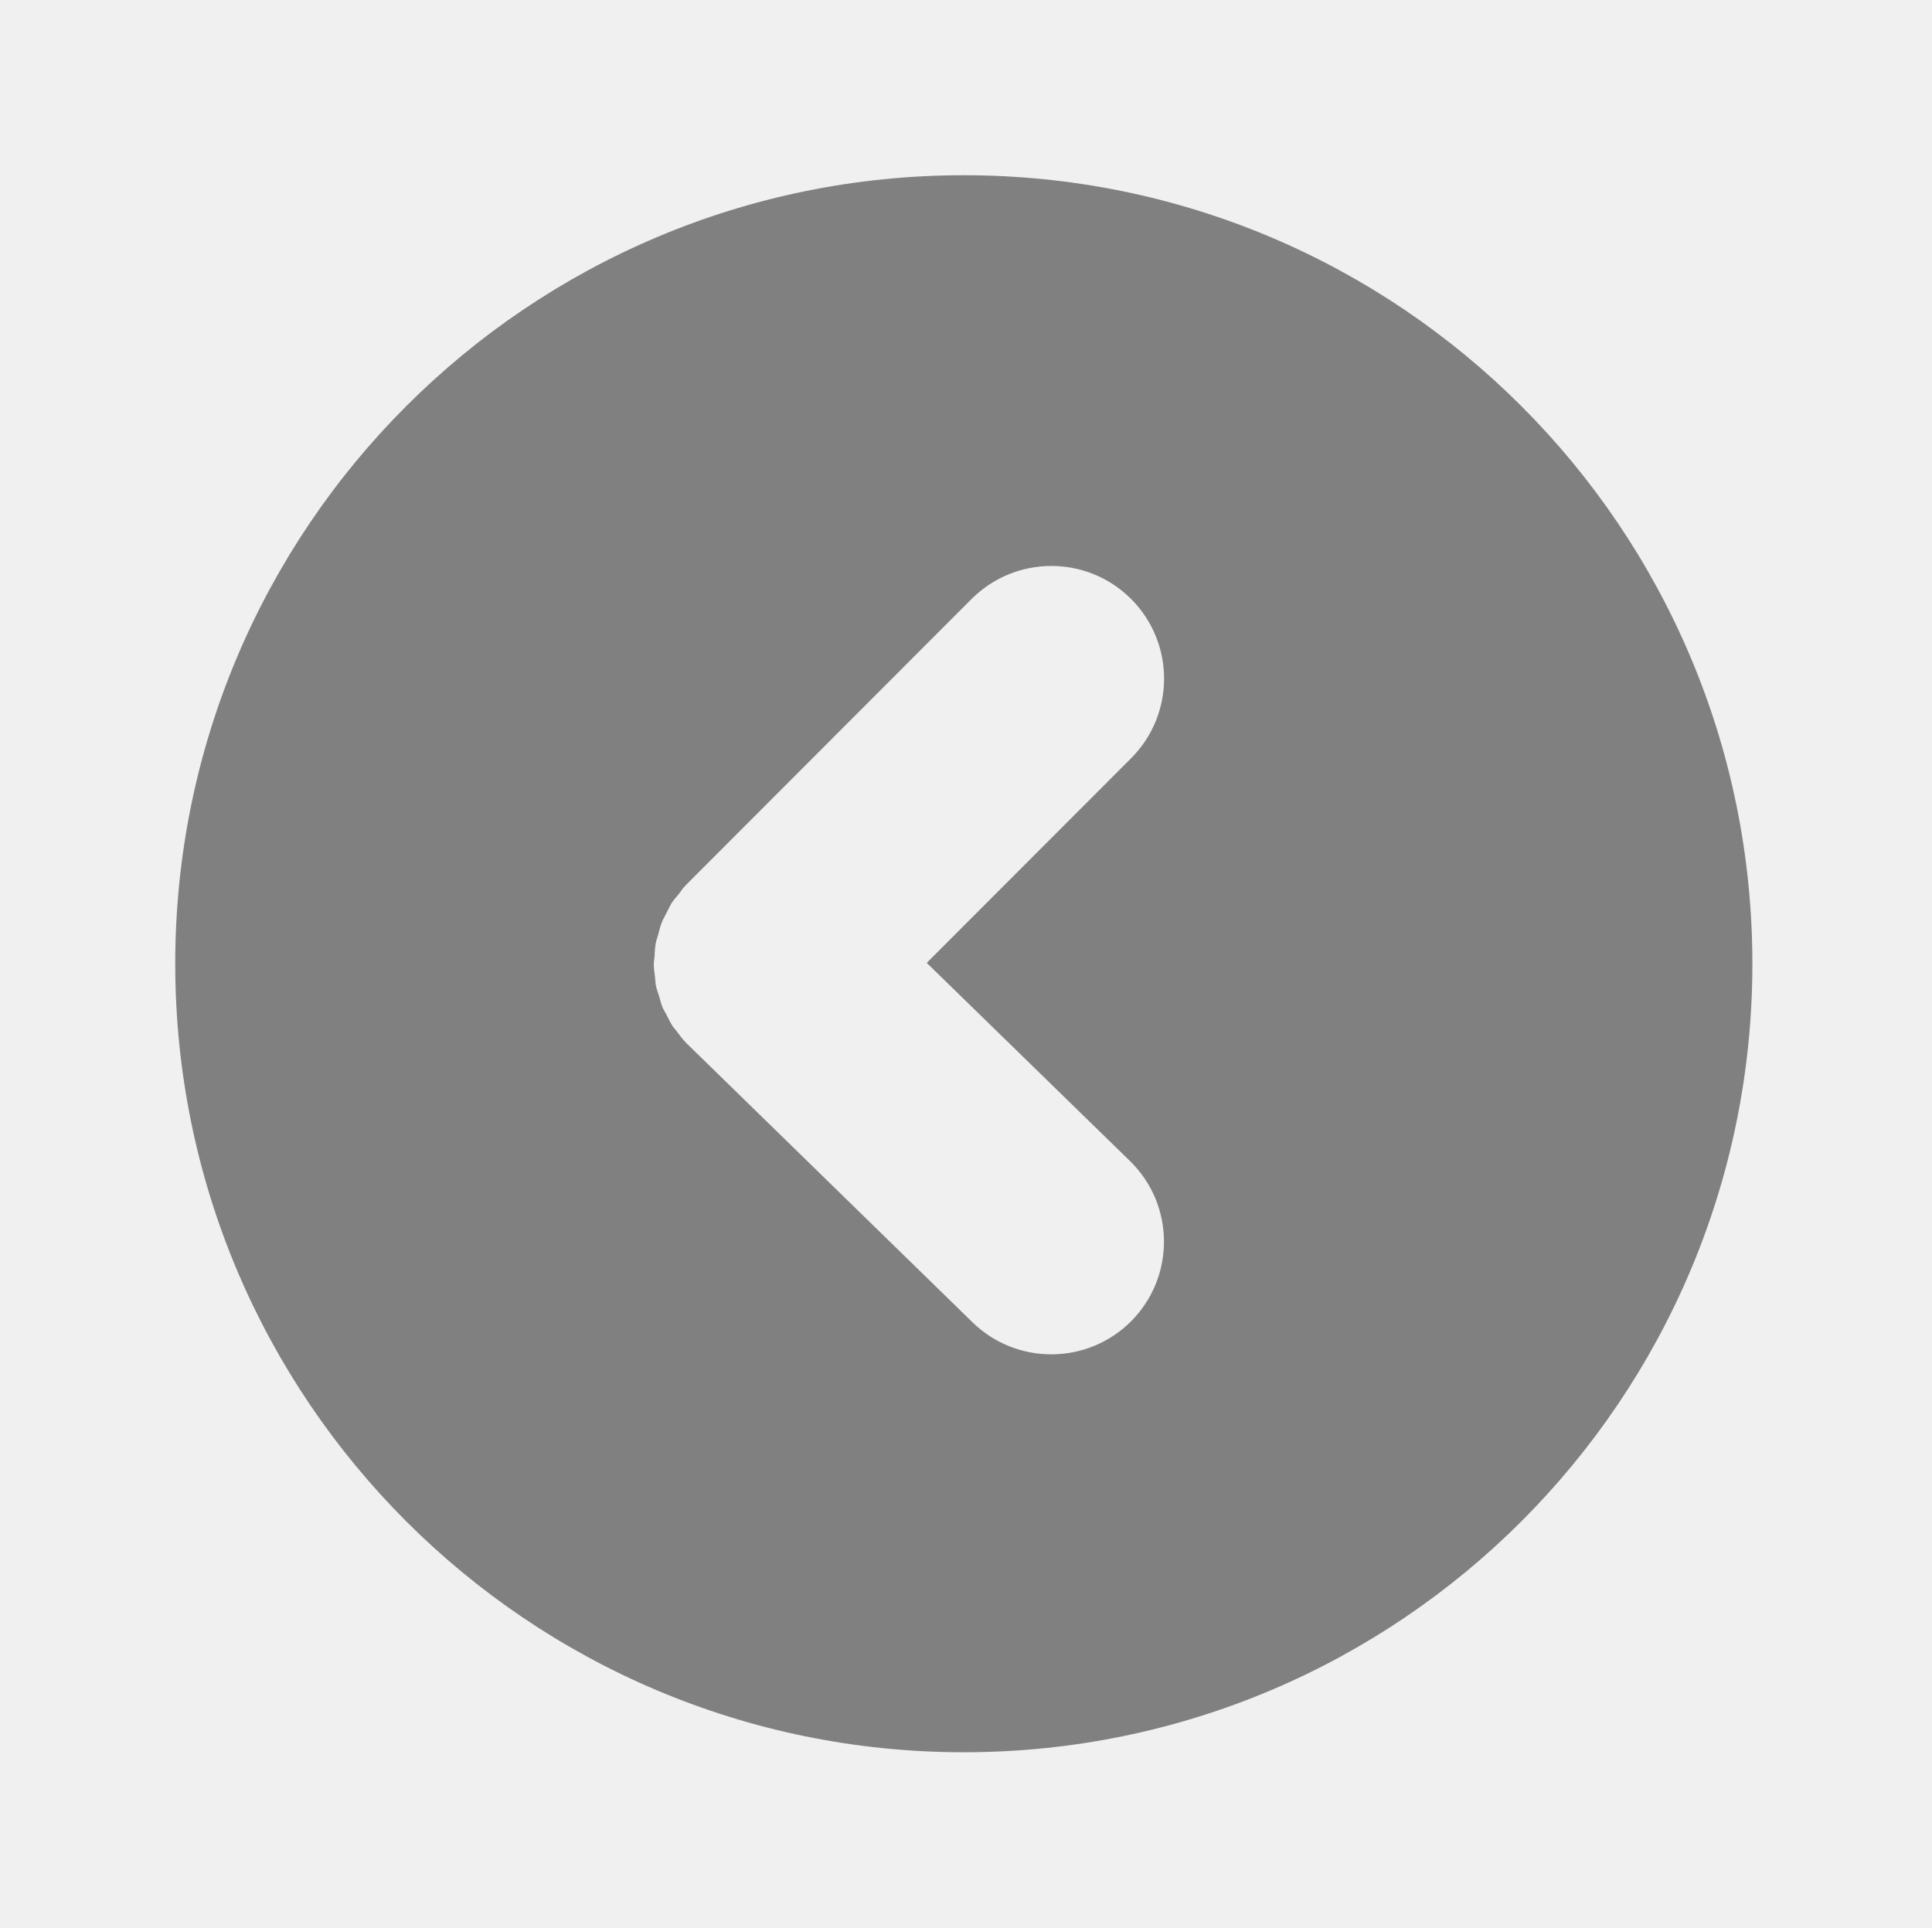
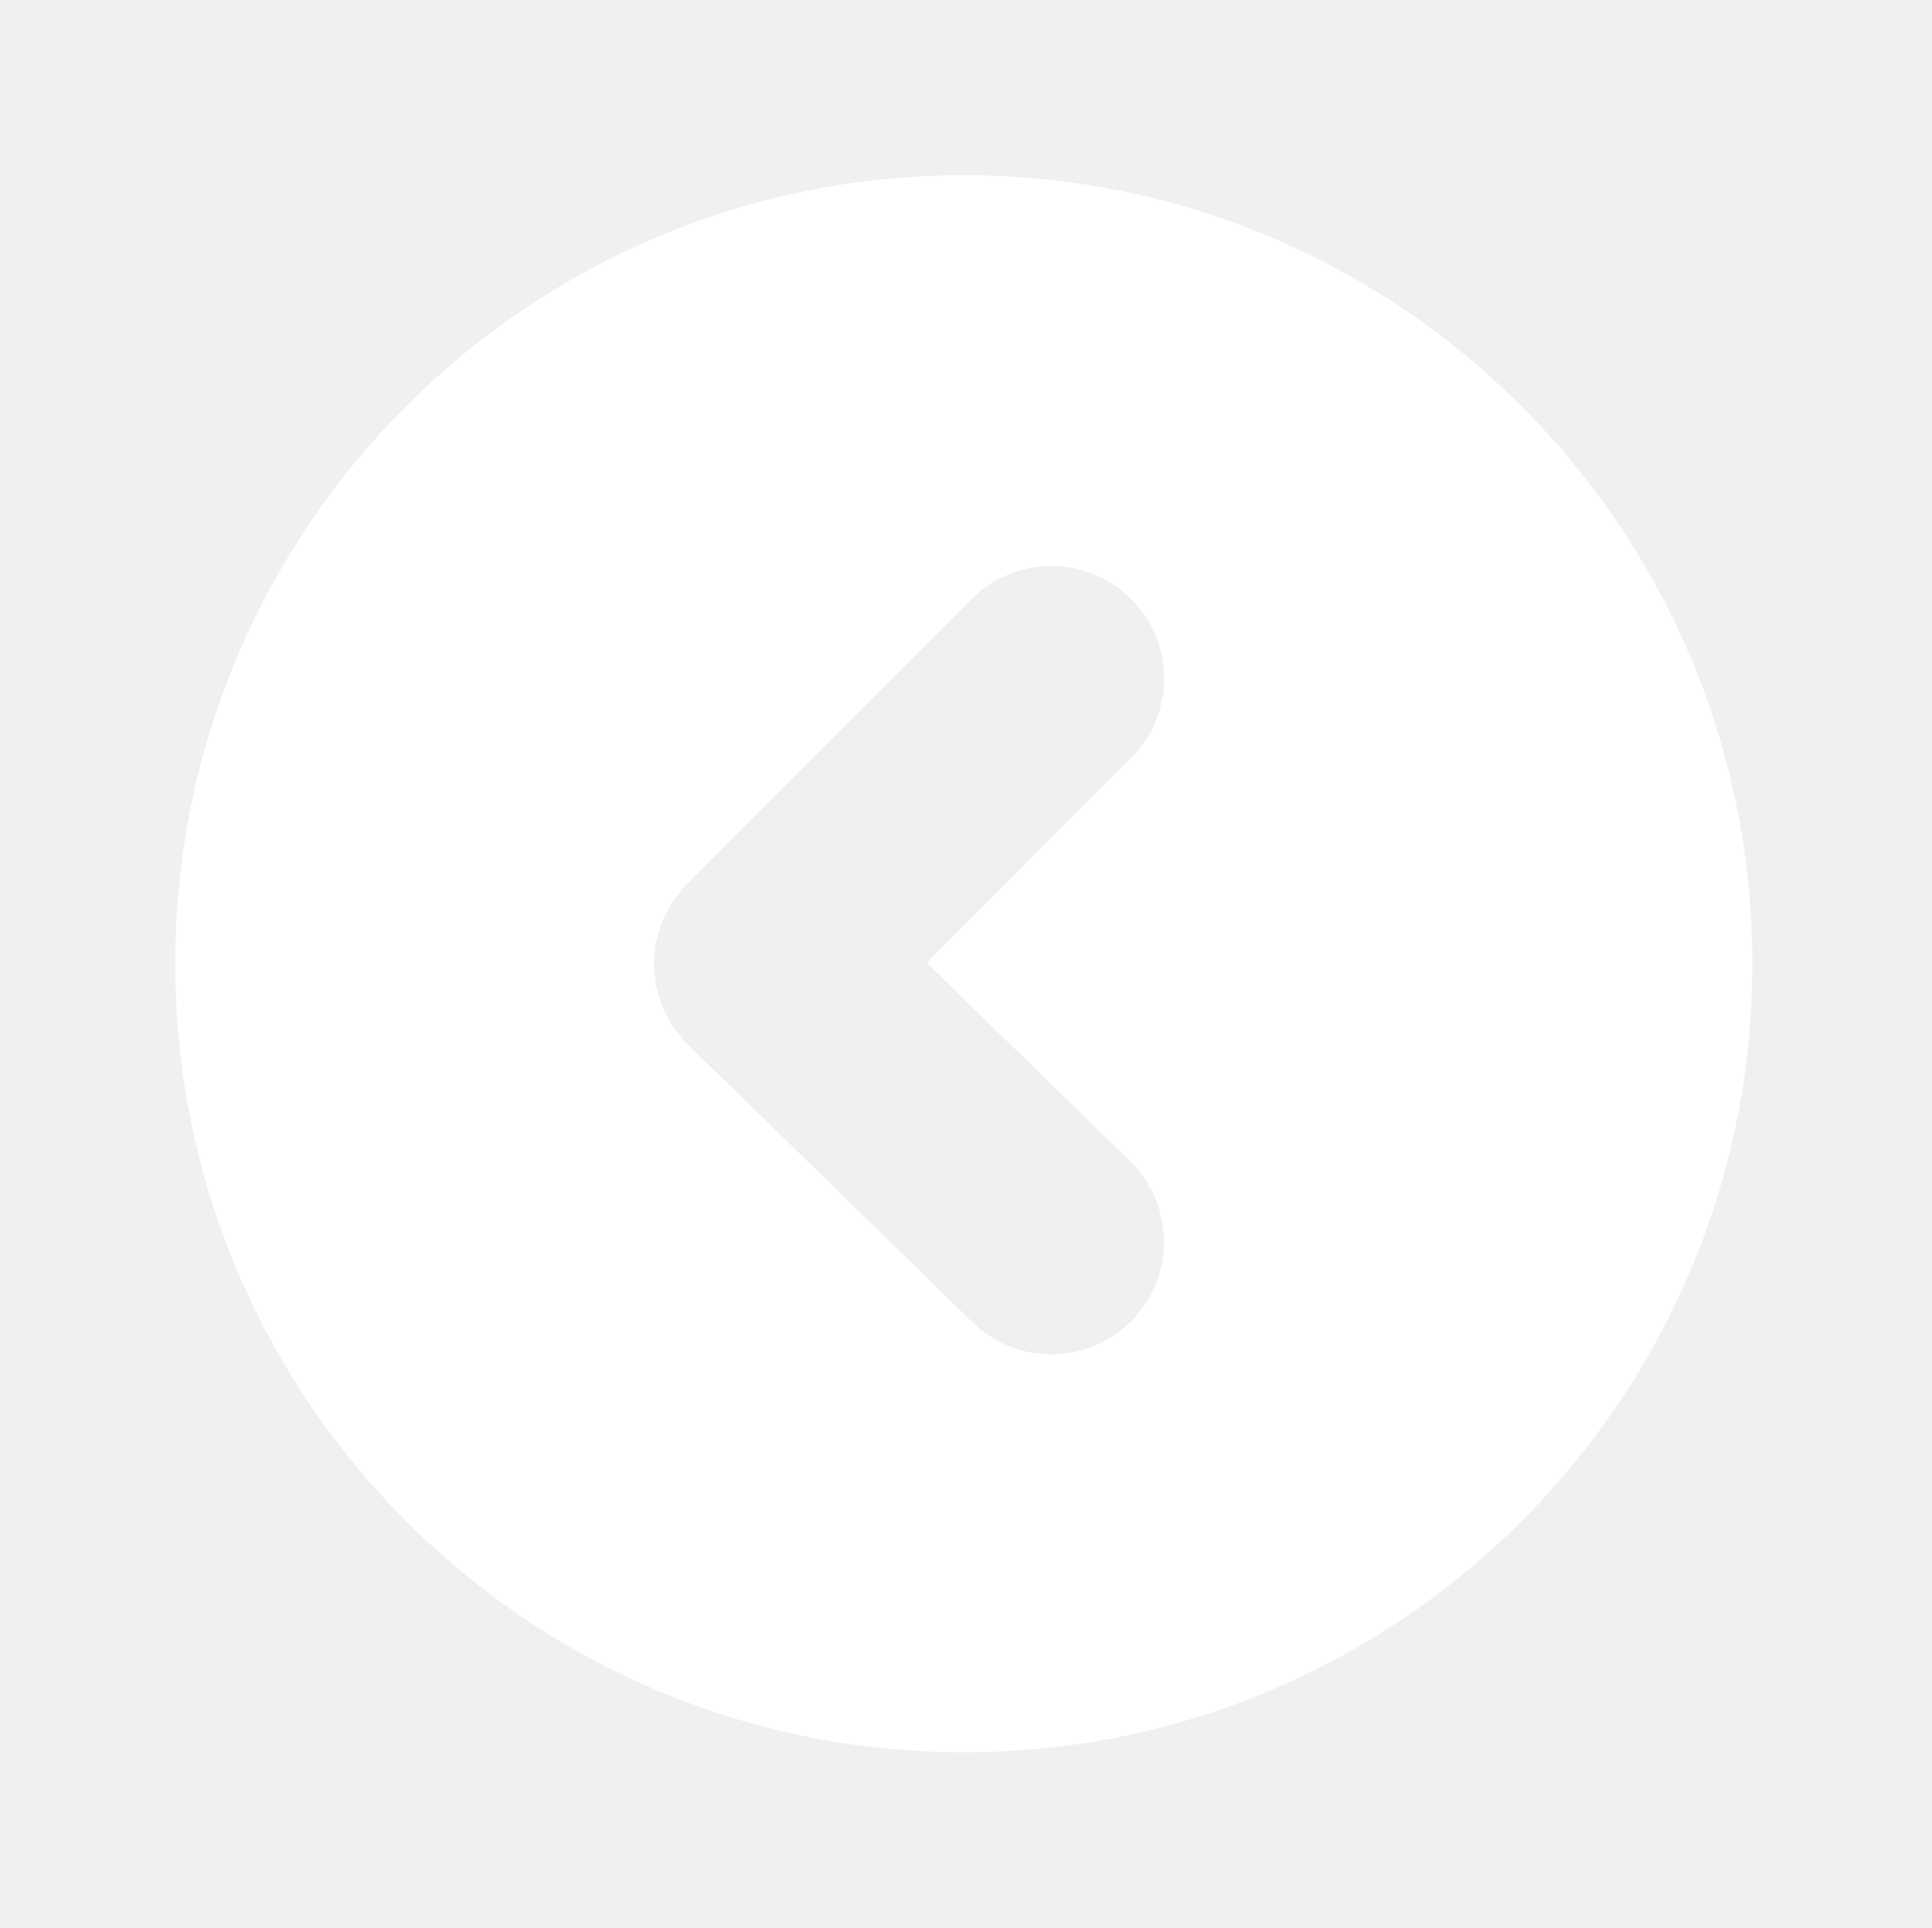
<svg xmlns="http://www.w3.org/2000/svg" enable-background="new 0 0 55.125 55" height="55px" version="1.1" viewBox="0 0 55.125 55" width="55.125px" x="0px" xml:space="preserve" y="0px">
  <g display="block" id="go-left">
    <g display="inline">
-       <path d="M5,27.5C5,39.927,15.073,50,27.5,50C39.928,50,50,39.927,50,27.5S39.928,5,27.5,5    C15.073,5,5,15.073,5,27.5z M32.275,17.093c0.624,0.626,0.939,1.447,0.939,2.271c0,0.822-0.315,1.645-0.939,2.271l-5.833,5.84    l5.802,5.657c0.645,0.63,0.967,1.464,0.967,2.3c0,0.808-0.305,1.62-0.914,2.246c-1.238,1.266-3.271,1.295-4.546,0.056    l-8.126-7.929c0-0.002,0-0.002,0-0.003c-0.011-0.01-0.021-0.015-0.028-0.022c-0.115-0.116-0.208-0.245-0.302-0.371    c-0.028-0.039-0.064-0.071-0.093-0.111c-0.075-0.114-0.133-0.24-0.194-0.36c-0.035-0.068-0.078-0.131-0.107-0.2    c-0.039-0.1-0.064-0.203-0.093-0.306c-0.032-0.099-0.068-0.191-0.09-0.292c-0.018-0.083-0.018-0.169-0.028-0.251    c-0.015-0.122-0.033-0.244-0.036-0.366c0-0.071,0.014-0.147,0.021-0.219c0.007-0.133,0.011-0.266,0.036-0.395    c0.014-0.075,0.043-0.147,0.064-0.223c0.035-0.124,0.061-0.251,0.111-0.373c0.032-0.083,0.082-0.161,0.121-0.244    c0.055-0.106,0.104-0.215,0.165-0.316c0.058-0.084,0.13-0.16,0.194-0.239c0.064-0.086,0.122-0.176,0.201-0.254    c0.003-0.005,0.011-0.009,0.014-0.013c0.004-0.007,0.008-0.011,0.011-0.014l8.13-8.142C28.981,15.837,31.014,15.834,32.275,17.093    z" fill="#808080" />
+       <path d="M5,27.5C5,39.927,15.073,50,27.5,50C39.928,50,50,39.927,50,27.5S39.928,5,27.5,5    C15.073,5,5,15.073,5,27.5z M32.275,17.093c0.624,0.626,0.939,1.447,0.939,2.271c0,0.822-0.315,1.645-0.939,2.271l-5.833,5.84    l5.802,5.657c0.645,0.63,0.967,1.464,0.967,2.3c0,0.808-0.305,1.62-0.914,2.246c-1.238,1.266-3.271,1.295-4.546,0.056    l-8.126-7.929c0-0.002,0-0.002,0-0.003c-0.011-0.01-0.021-0.015-0.028-0.022c-0.115-0.116-0.208-0.245-0.302-0.371    c-0.028-0.039-0.064-0.071-0.093-0.111c-0.075-0.114-0.133-0.24-0.194-0.36c-0.035-0.068-0.078-0.131-0.107-0.2    c-0.039-0.1-0.064-0.203-0.093-0.306c-0.032-0.099-0.068-0.191-0.09-0.292c-0.018-0.083-0.018-0.169-0.028-0.251    c-0.015-0.122-0.033-0.244-0.036-0.366c0-0.071,0.014-0.147,0.021-0.219c0.007-0.133,0.011-0.266,0.036-0.395    c0.014-0.075,0.043-0.147,0.064-0.223c0.035-0.124,0.061-0.251,0.111-0.373c0.032-0.083,0.082-0.161,0.121-0.244    c0.055-0.106,0.104-0.215,0.165-0.316c0.058-0.084,0.13-0.16,0.194-0.239c0.064-0.086,0.122-0.176,0.201-0.254    c0.003-0.005,0.011-0.009,0.014-0.013c0.004-0.007,0.008-0.011,0.011-0.014l8.13-8.142C28.981,15.837,31.014,15.834,32.275,17.093    z" fill="#FFFFFF" />
    </g>
  </g>
</svg>
